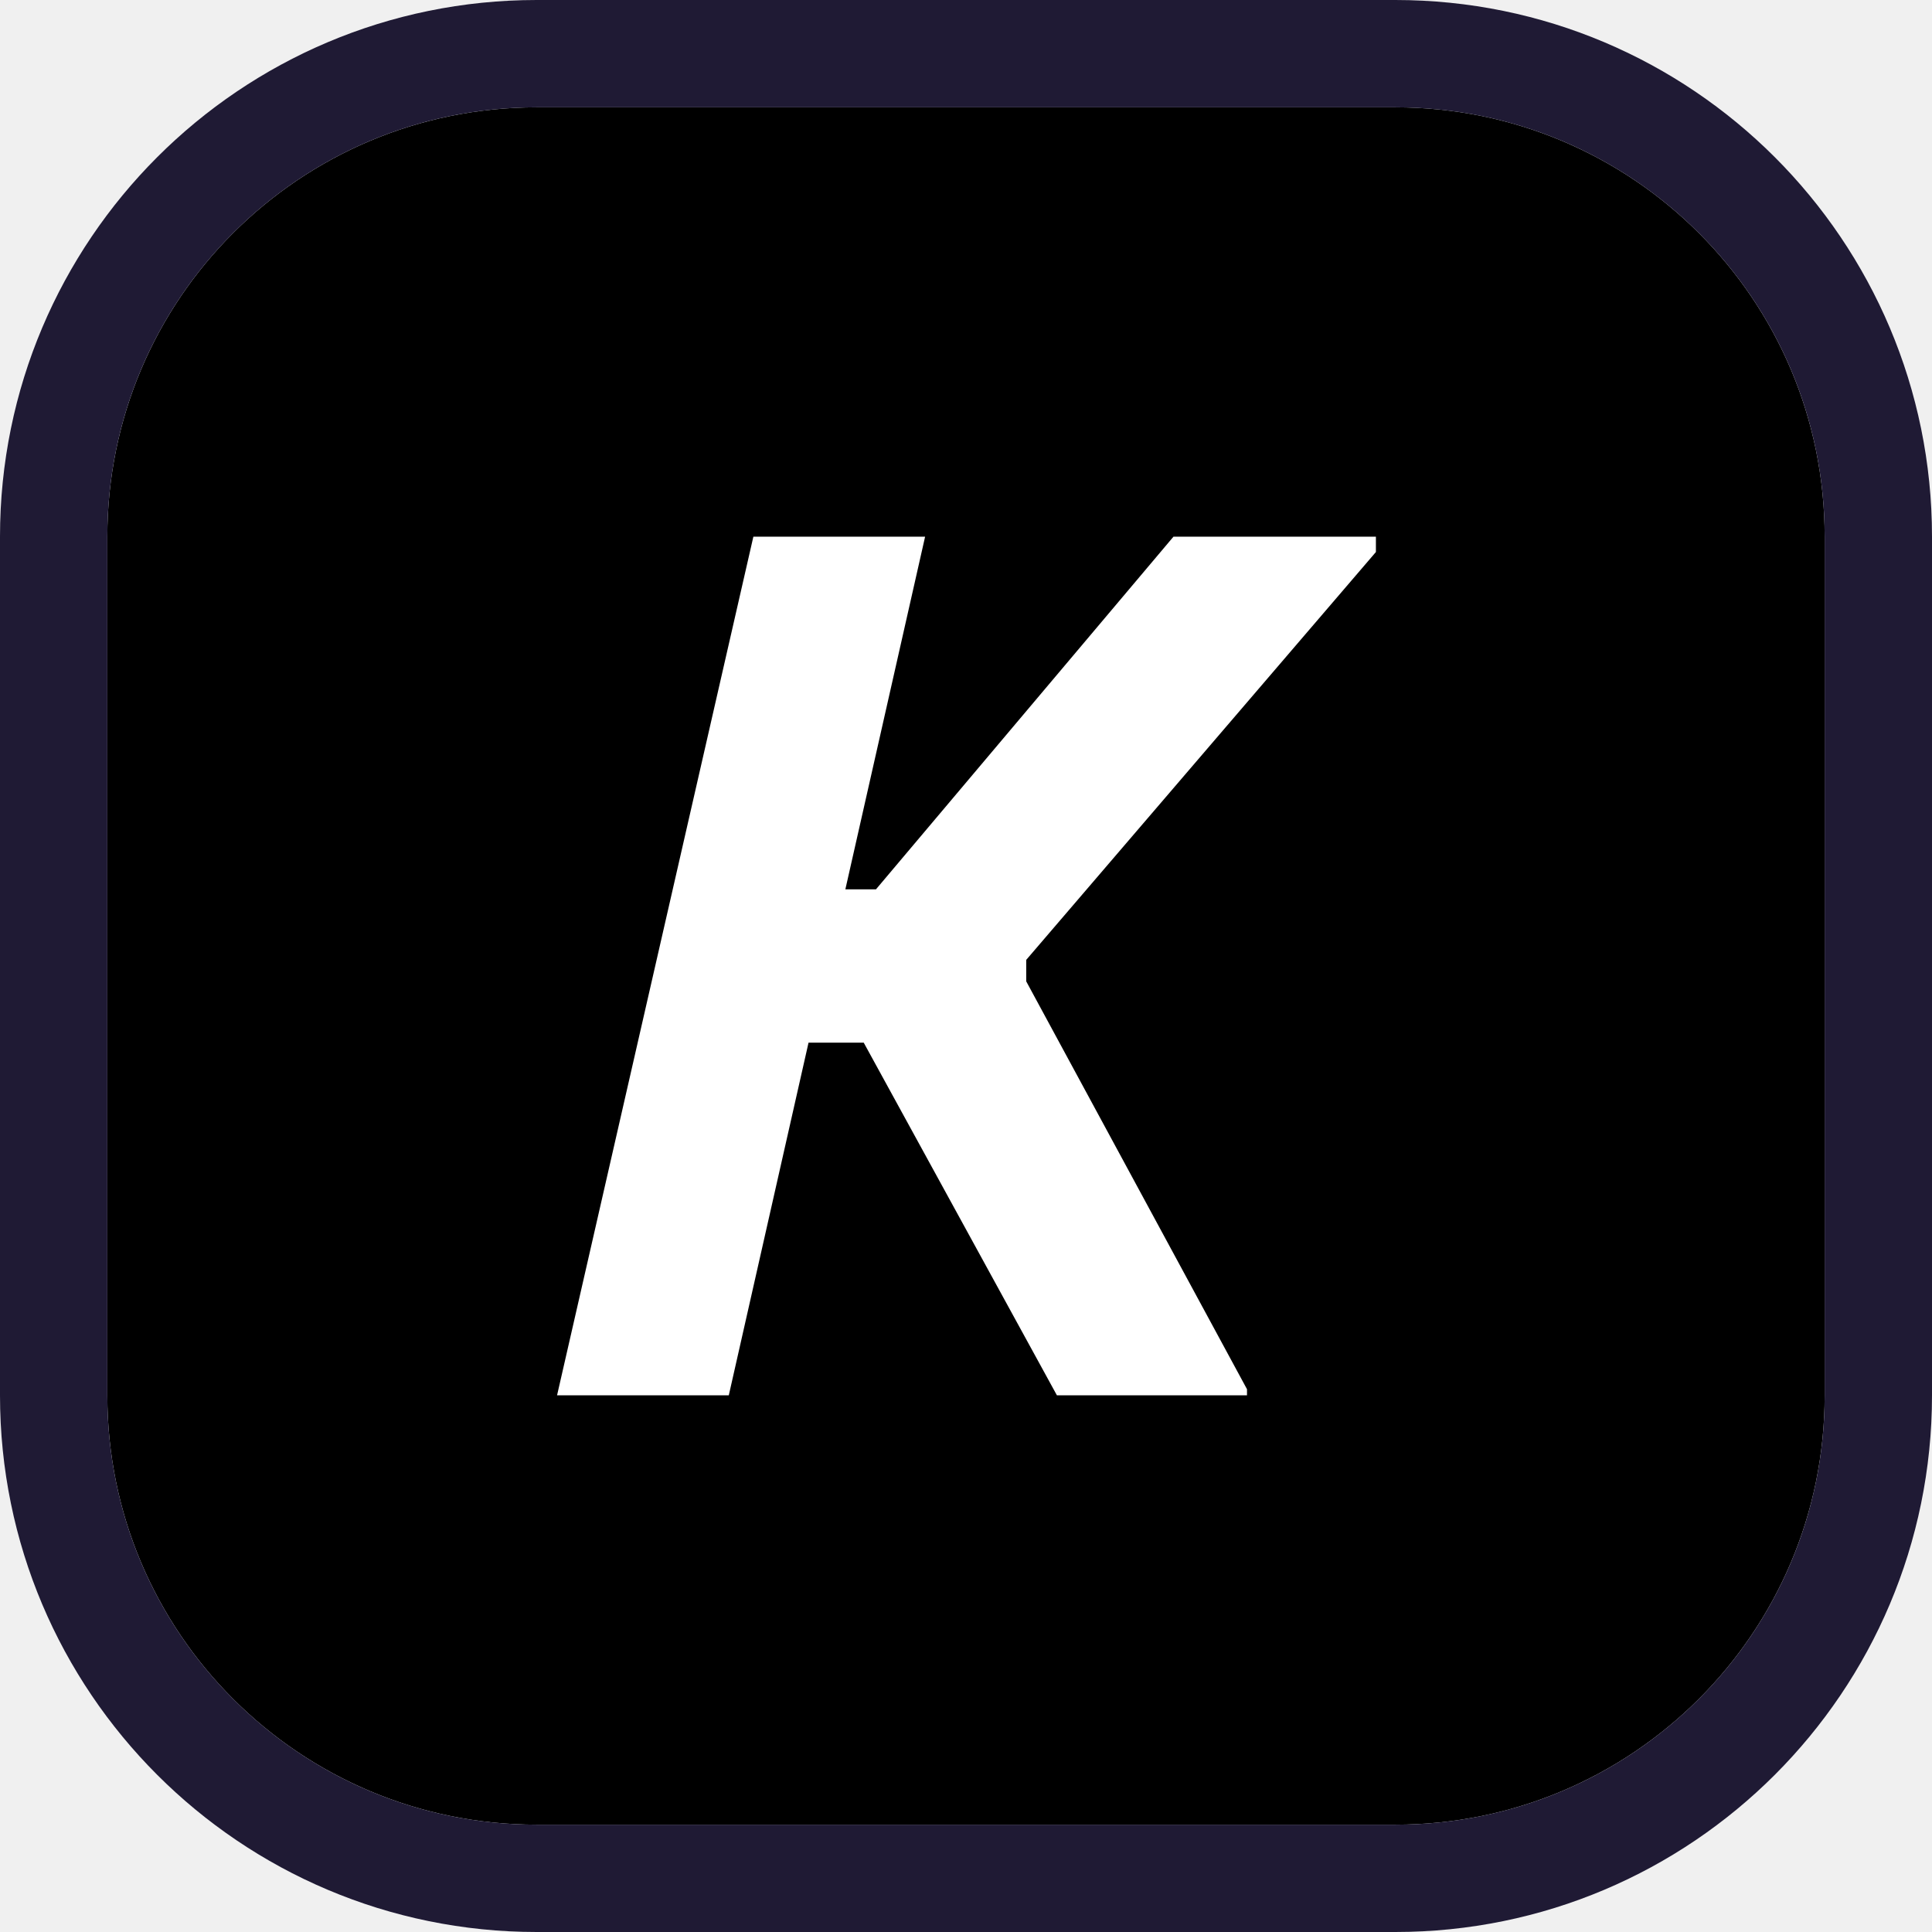
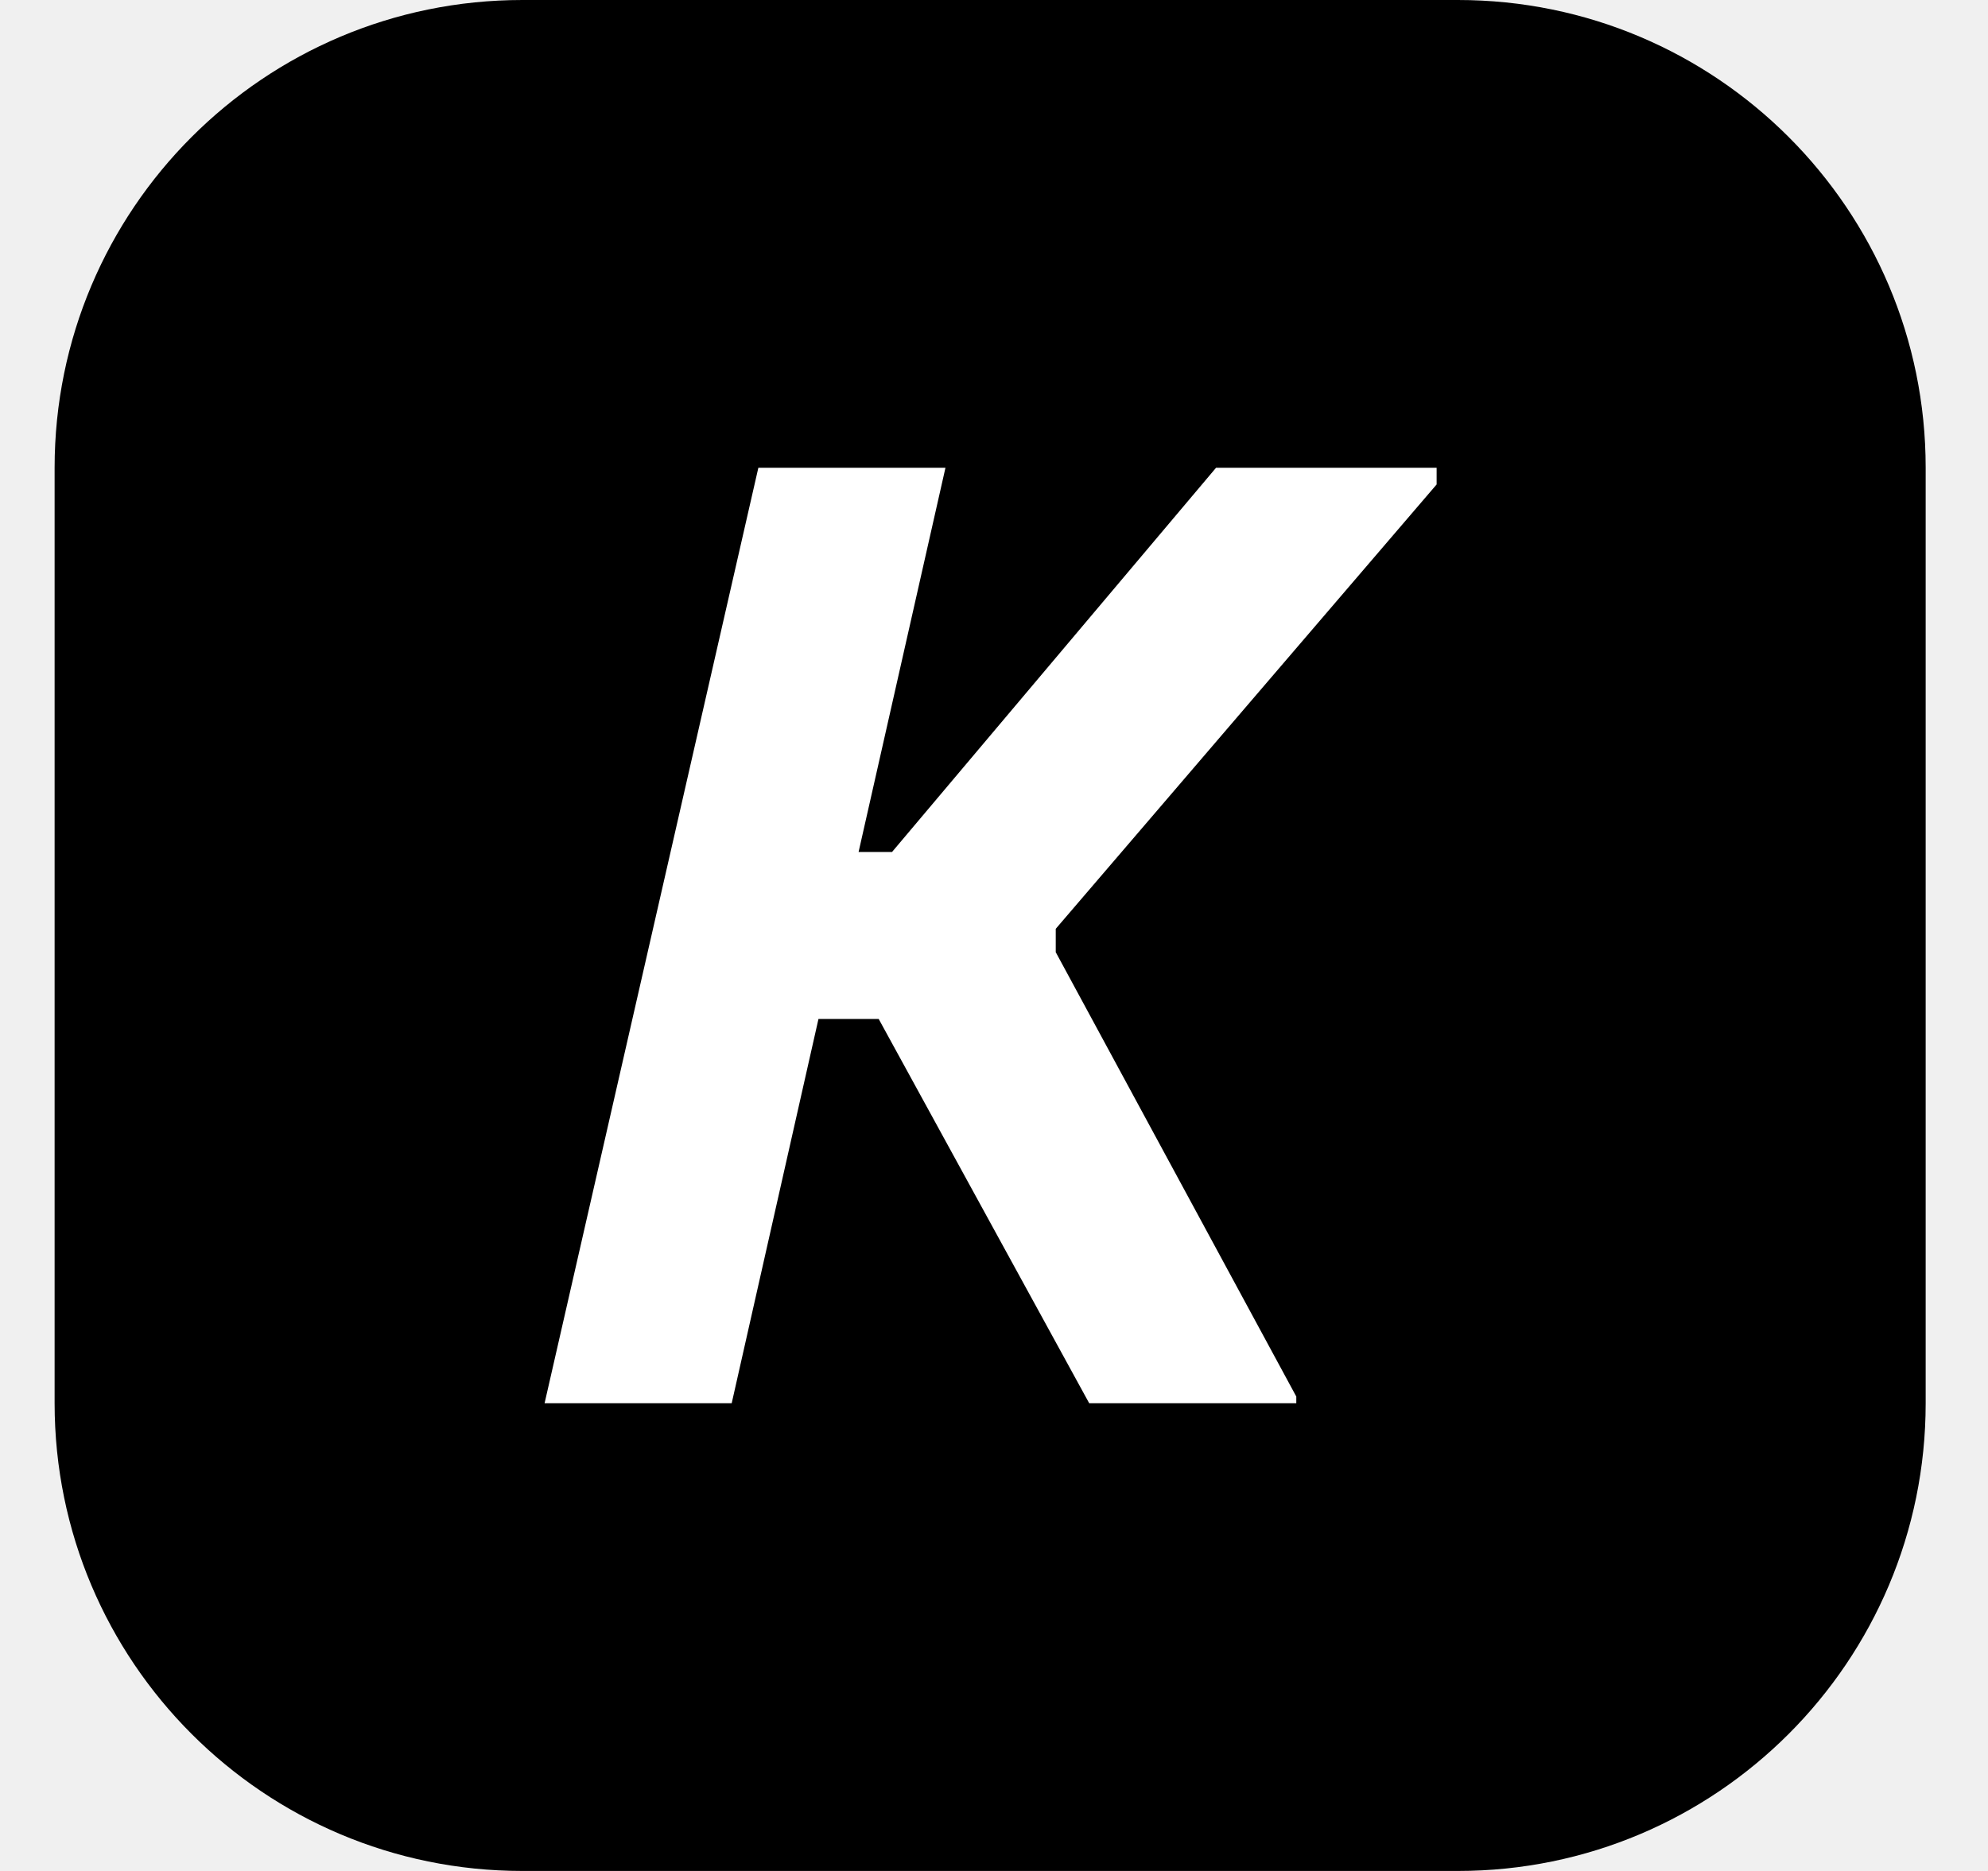
- <svg xmlns="http://www.w3.org/2000/svg" width="18" height="18" viewBox="0 0 18 18" fill="none">
+ <svg xmlns="http://www.w3.org/2000/svg" width="17" height="16" viewBox="0 0 17 16" fill="none">
  <g clip-path="url(#clip0_1758_7037)">
-     <rect x="1" y="1" width="16" height="16" rx="4" fill="black" />
-     <path d="M6.79 13H5.19L7.019 5H8.619L7.876 8.286H8.161L10.933 5H12.819V5.143L9.561 8.943V9.143L11.618 12.943V13H9.847L8.047 9.714H7.533L6.79 13Z" fill="white" />
+     <rect x="0.467" width="16" height="16" rx="4" fill="black" />
+     <path d="M6.257 12H4.657L6.485 4H8.085L7.342 7.286H7.628L10.399 4H12.285V4.143L9.028 7.943V8.143L11.085 11.943V12H9.314L7.514 8.714H6.999L6.257 12Z" fill="white" />
  </g>
-   <rect x="0.5" y="0.5" width="17" height="17" rx="4.5" stroke="#1F1A34" />
  <defs>
    <clipPath id="clip0_1758_7037">
-       <rect x="1" y="1" width="16" height="16" rx="4" fill="white" />
+       <rect x="0.467" width="16" height="16" rx="4" fill="white" />
    </clipPath>
  </defs>
</svg>
